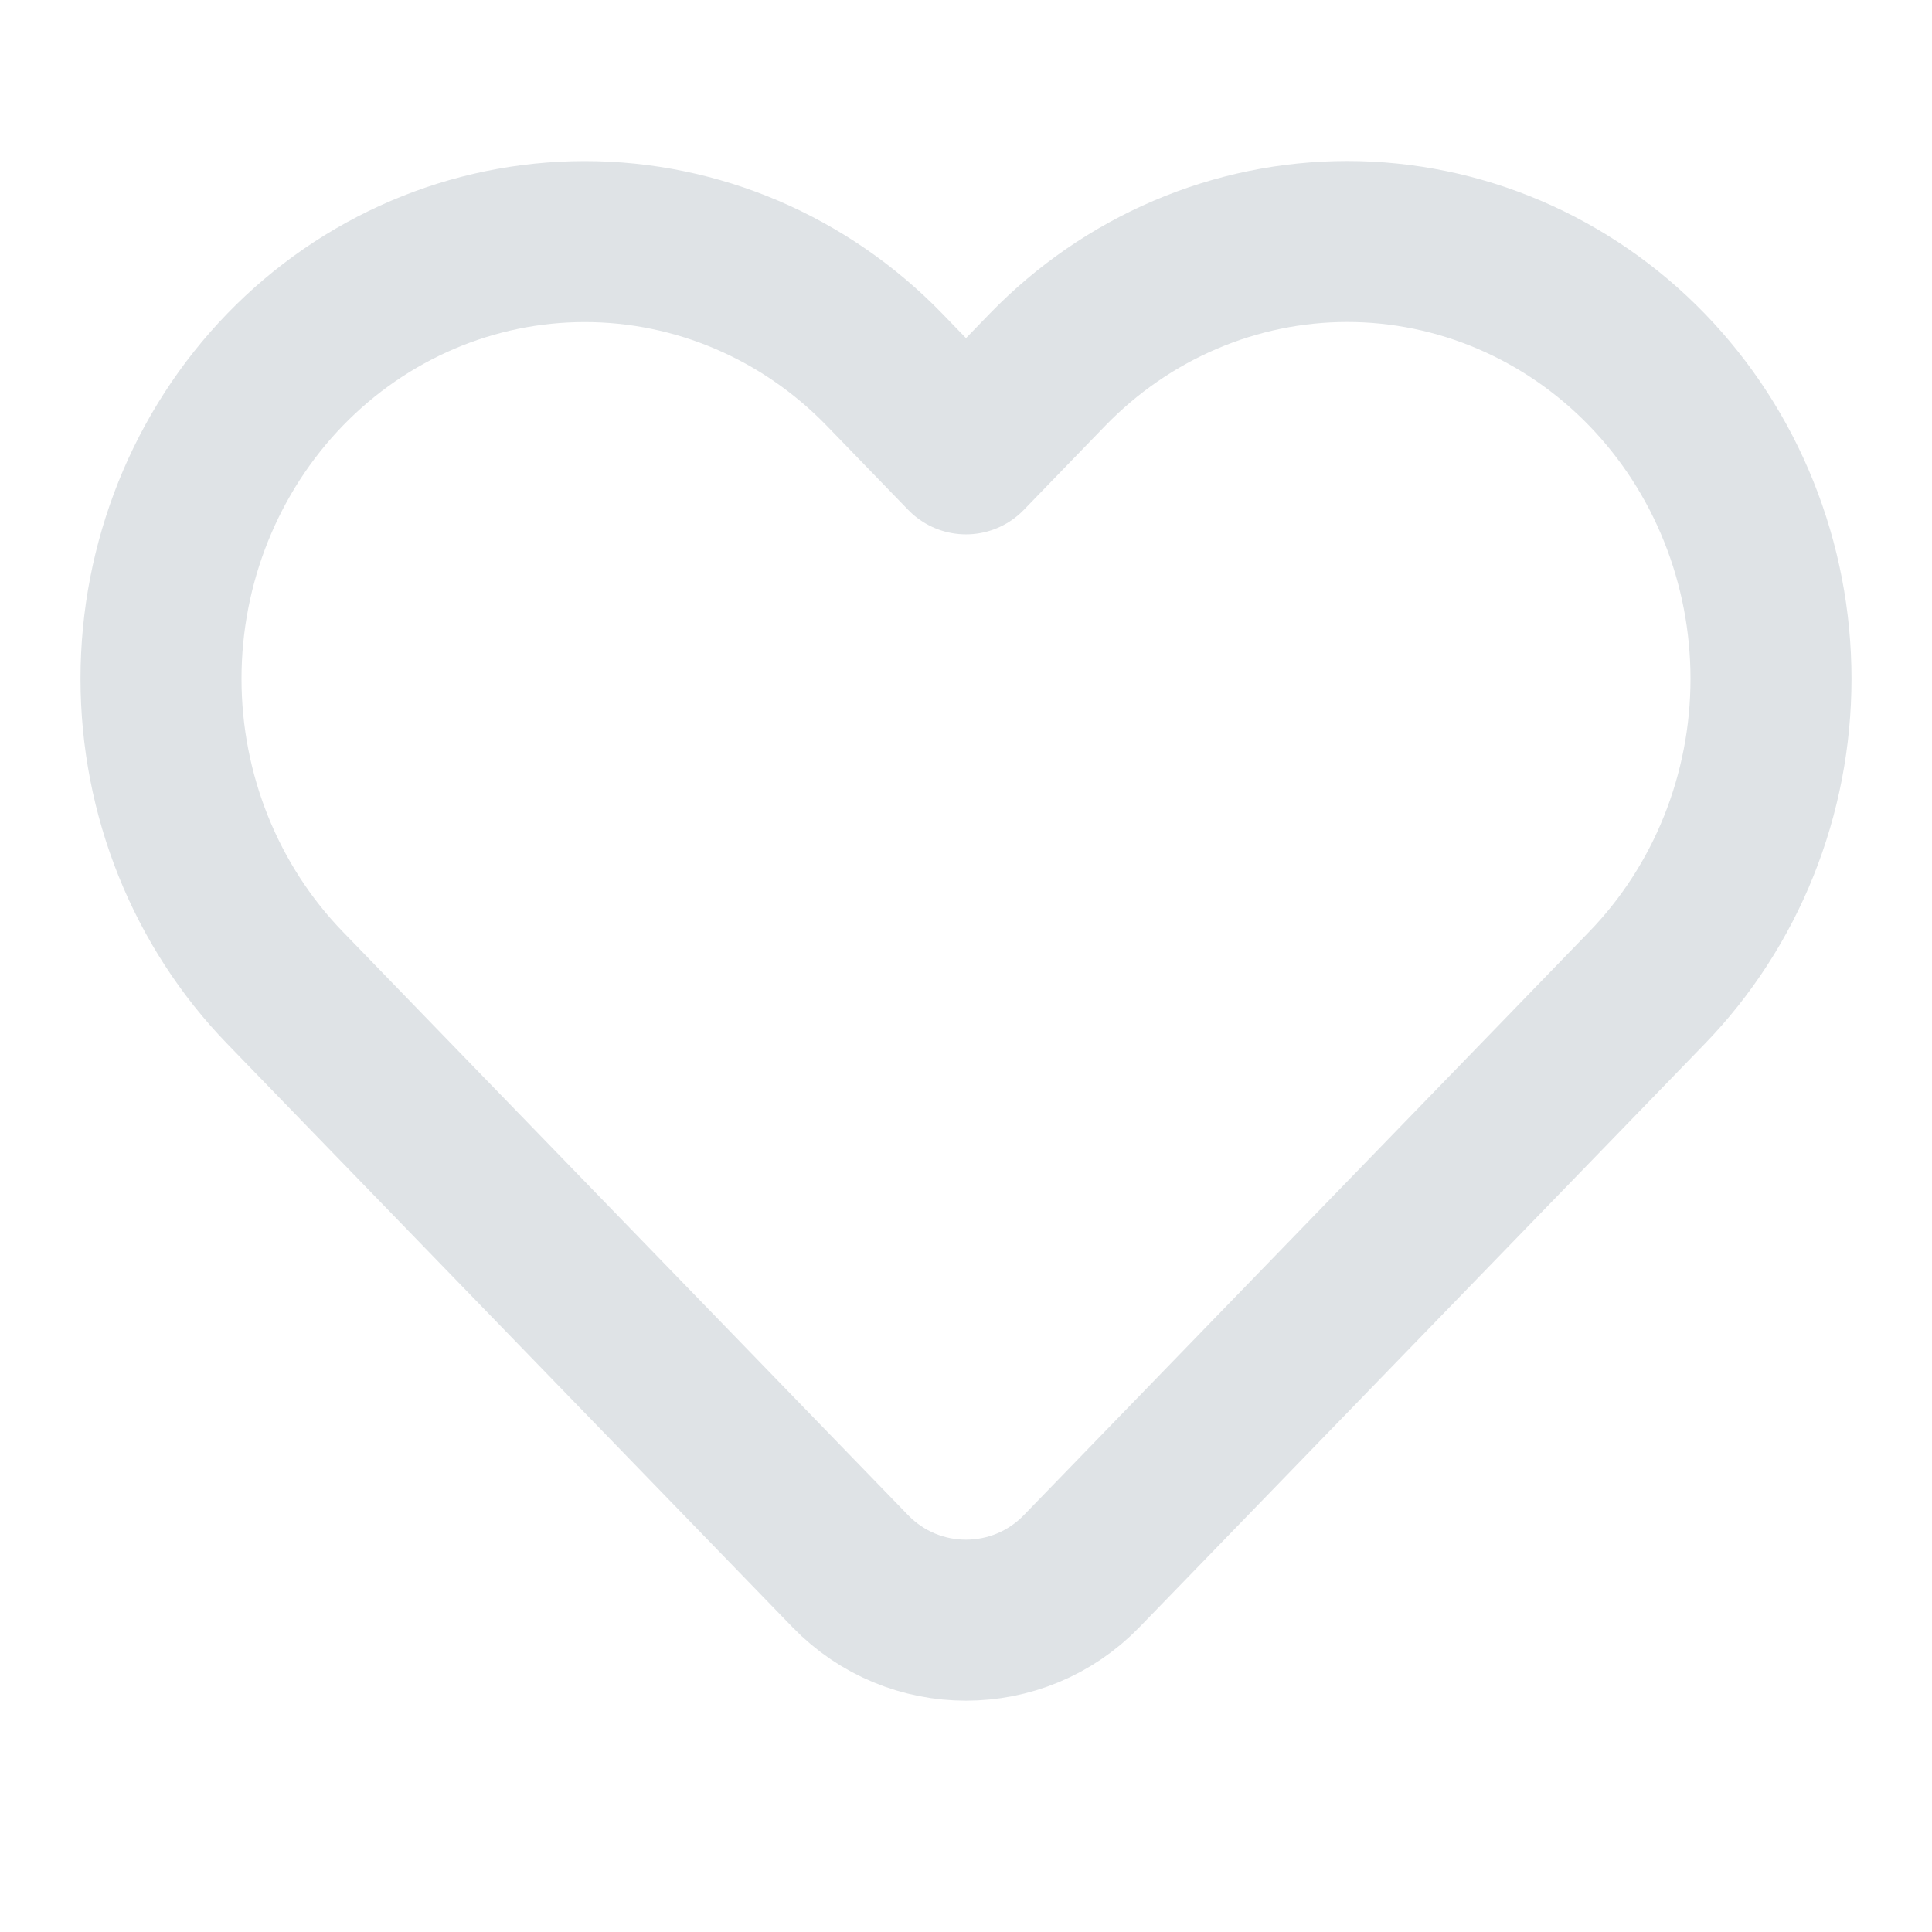
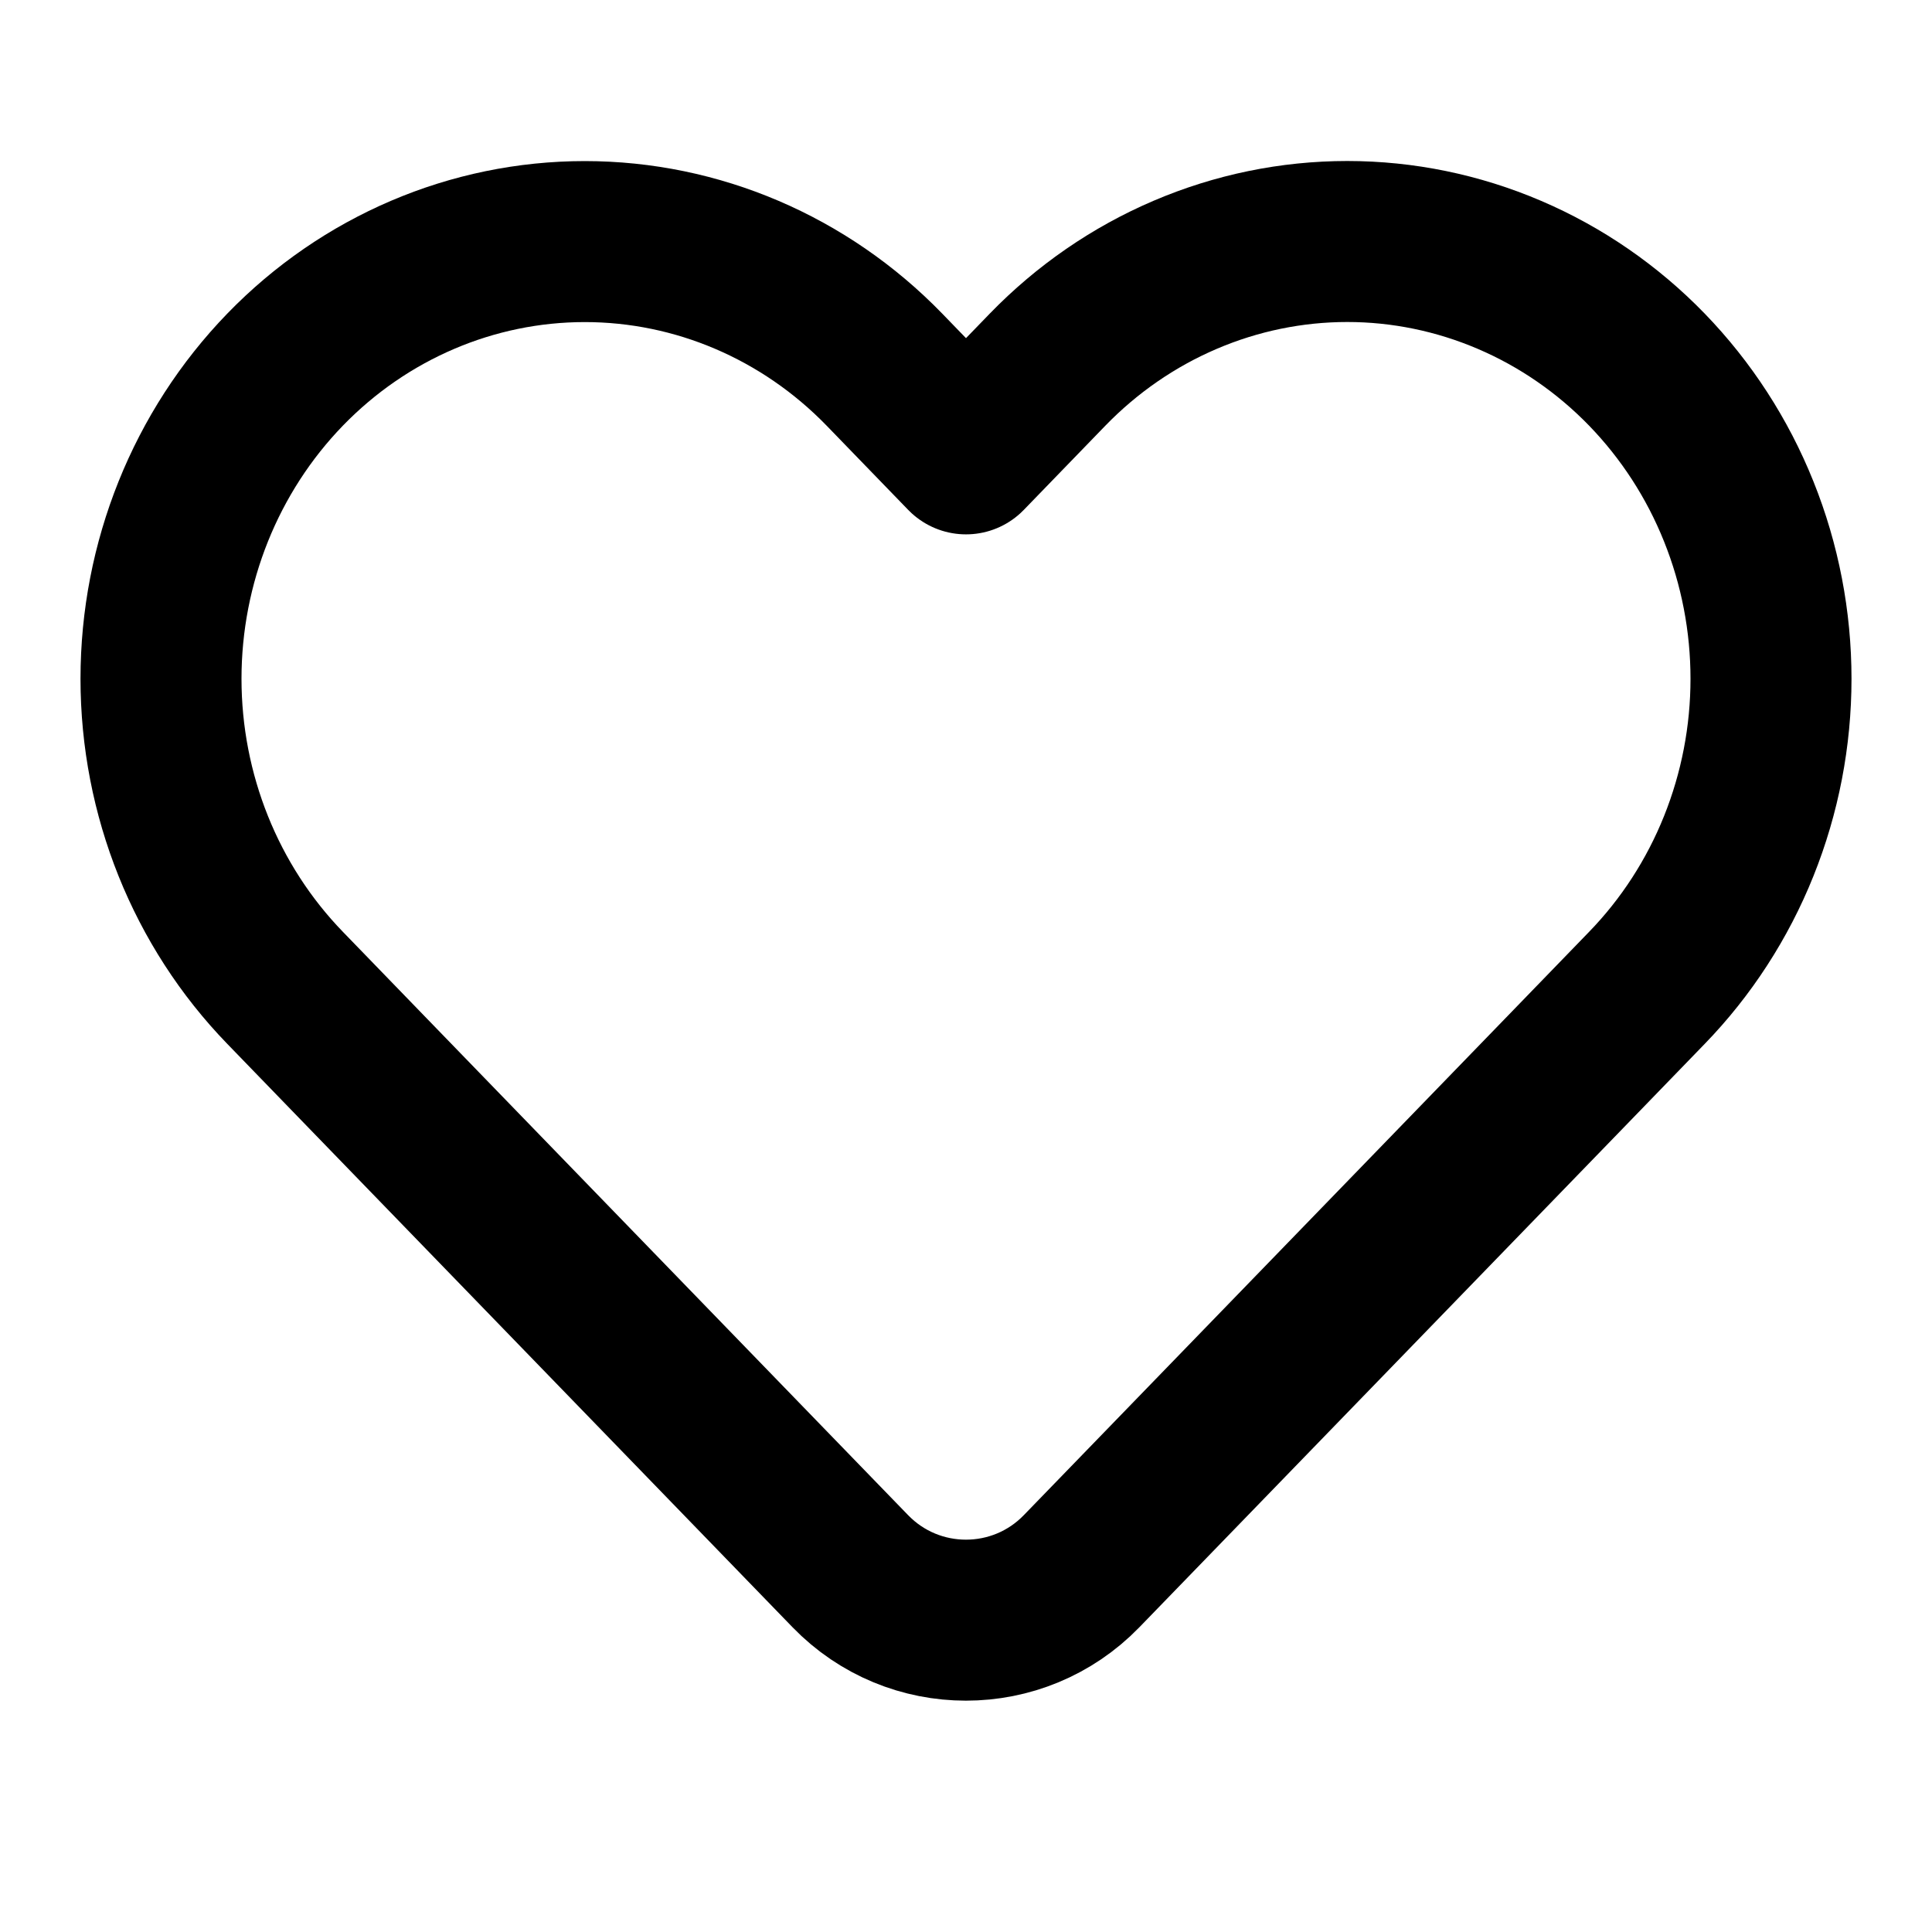
<svg xmlns="http://www.w3.org/2000/svg" width="24" height="24" viewBox="0 0 24 24" fill="none">
-   <path d="M20.458 4.591C19.969 4.087 19.389 3.687 18.75 3.414C18.112 3.141 17.427 3 16.736 3C16.045 3 15.36 3.141 14.722 3.414C14.083 3.687 13.503 4.087 13.014 4.591L12 5.638L10.986 4.591C9.998 3.573 8.66 3.001 7.264 3.001C5.868 3.001 4.529 3.573 3.542 4.591C2.555 5.61 2 6.991 2 8.432C2 9.872 2.555 11.254 3.542 12.272L4.556 13.319L10.563 19.518C11.349 20.329 12.65 20.329 13.436 19.518L19.444 13.319L20.458 12.272C20.947 11.768 21.335 11.169 21.599 10.511C21.864 9.851 22 9.145 22 8.432C22 7.719 21.864 7.012 21.599 6.353C21.335 5.694 20.947 5.096 20.458 4.591Z" stroke="#DFE3E6" stroke-width="2" stroke-linecap="round" stroke-linejoin="round" />
+   <path d="M20.458 4.591C19.969 4.087 19.389 3.687 18.75 3.414C18.112 3.141 17.427 3 16.736 3C16.045 3 15.36 3.141 14.722 3.414C14.083 3.687 13.503 4.087 13.014 4.591L12 5.638L10.986 4.591C9.998 3.573 8.66 3.001 7.264 3.001C5.868 3.001 4.529 3.573 3.542 4.591C2.555 5.61 2 6.991 2 8.432C2 9.872 2.555 11.254 3.542 12.272L4.556 13.319L10.563 19.518C11.349 20.329 12.65 20.329 13.436 19.518L19.444 13.319L20.458 12.272C20.947 11.768 21.335 11.169 21.599 10.511C21.864 9.851 22 9.145 22 8.432C22 7.719 21.864 7.012 21.599 6.353C21.335 5.694 20.947 5.096 20.458 4.591Z" stroke="currentColor" stroke-width="2" stroke-linecap="round" stroke-linejoin="round" />
</svg>
